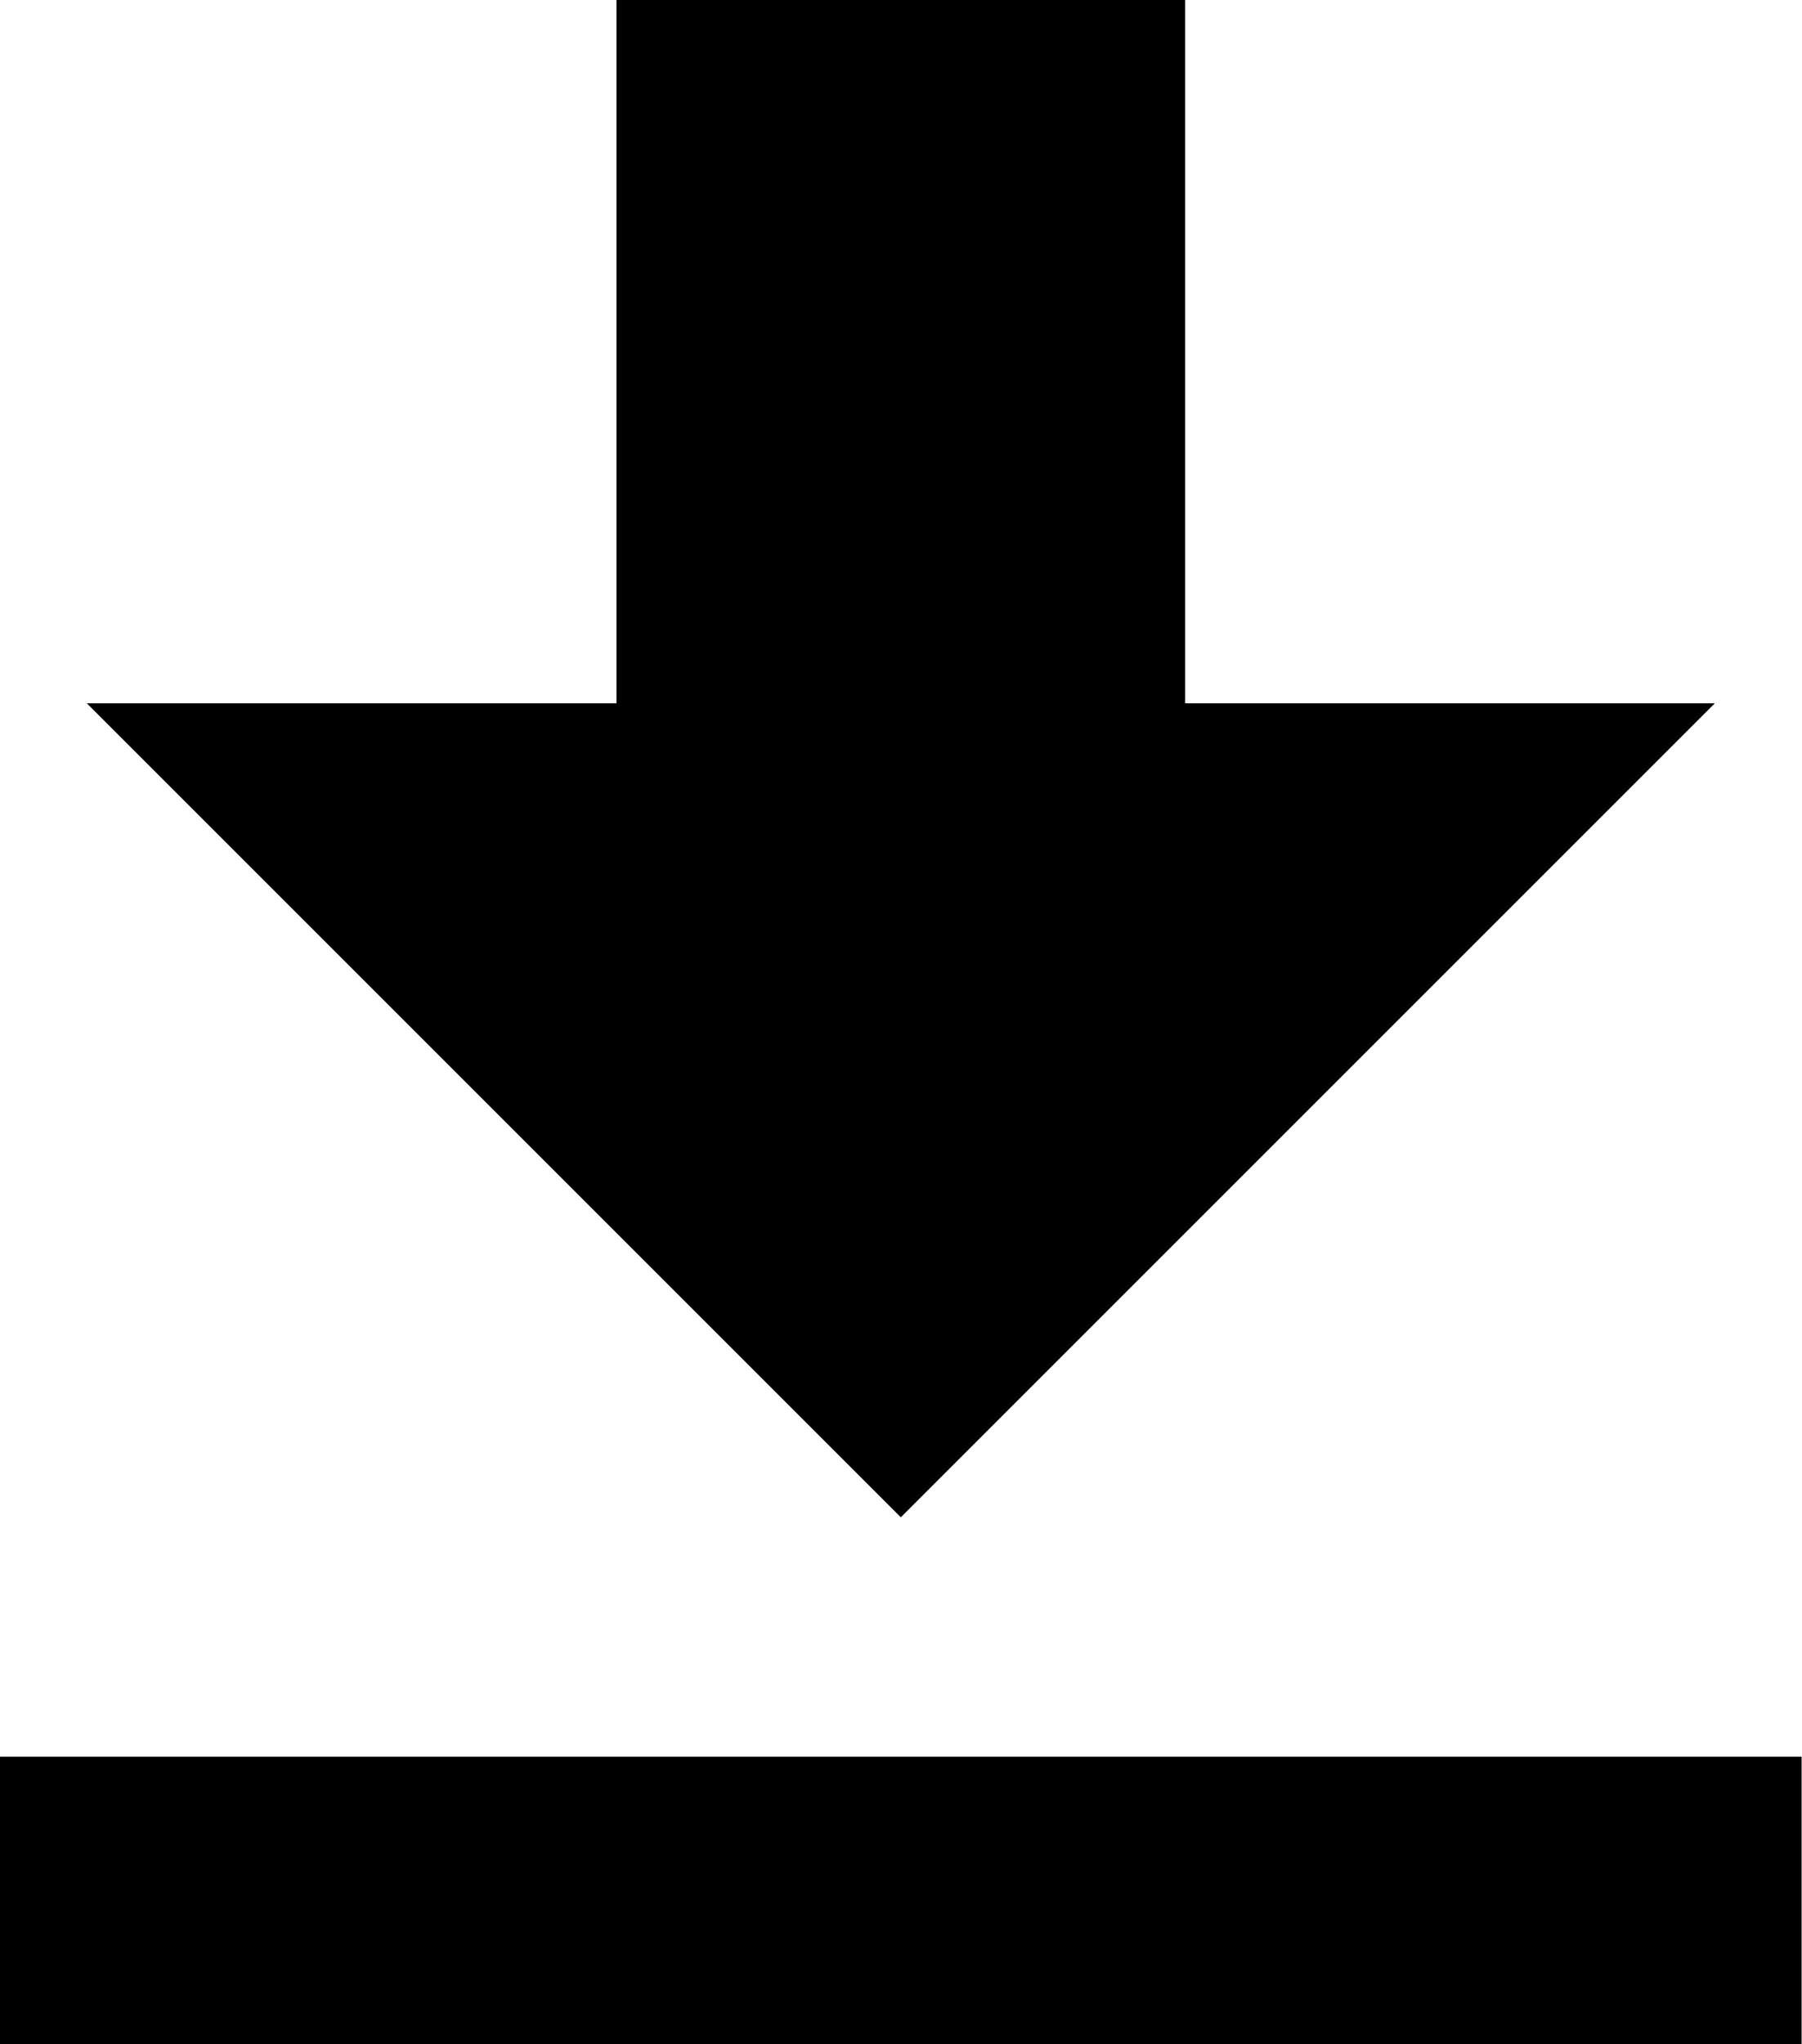
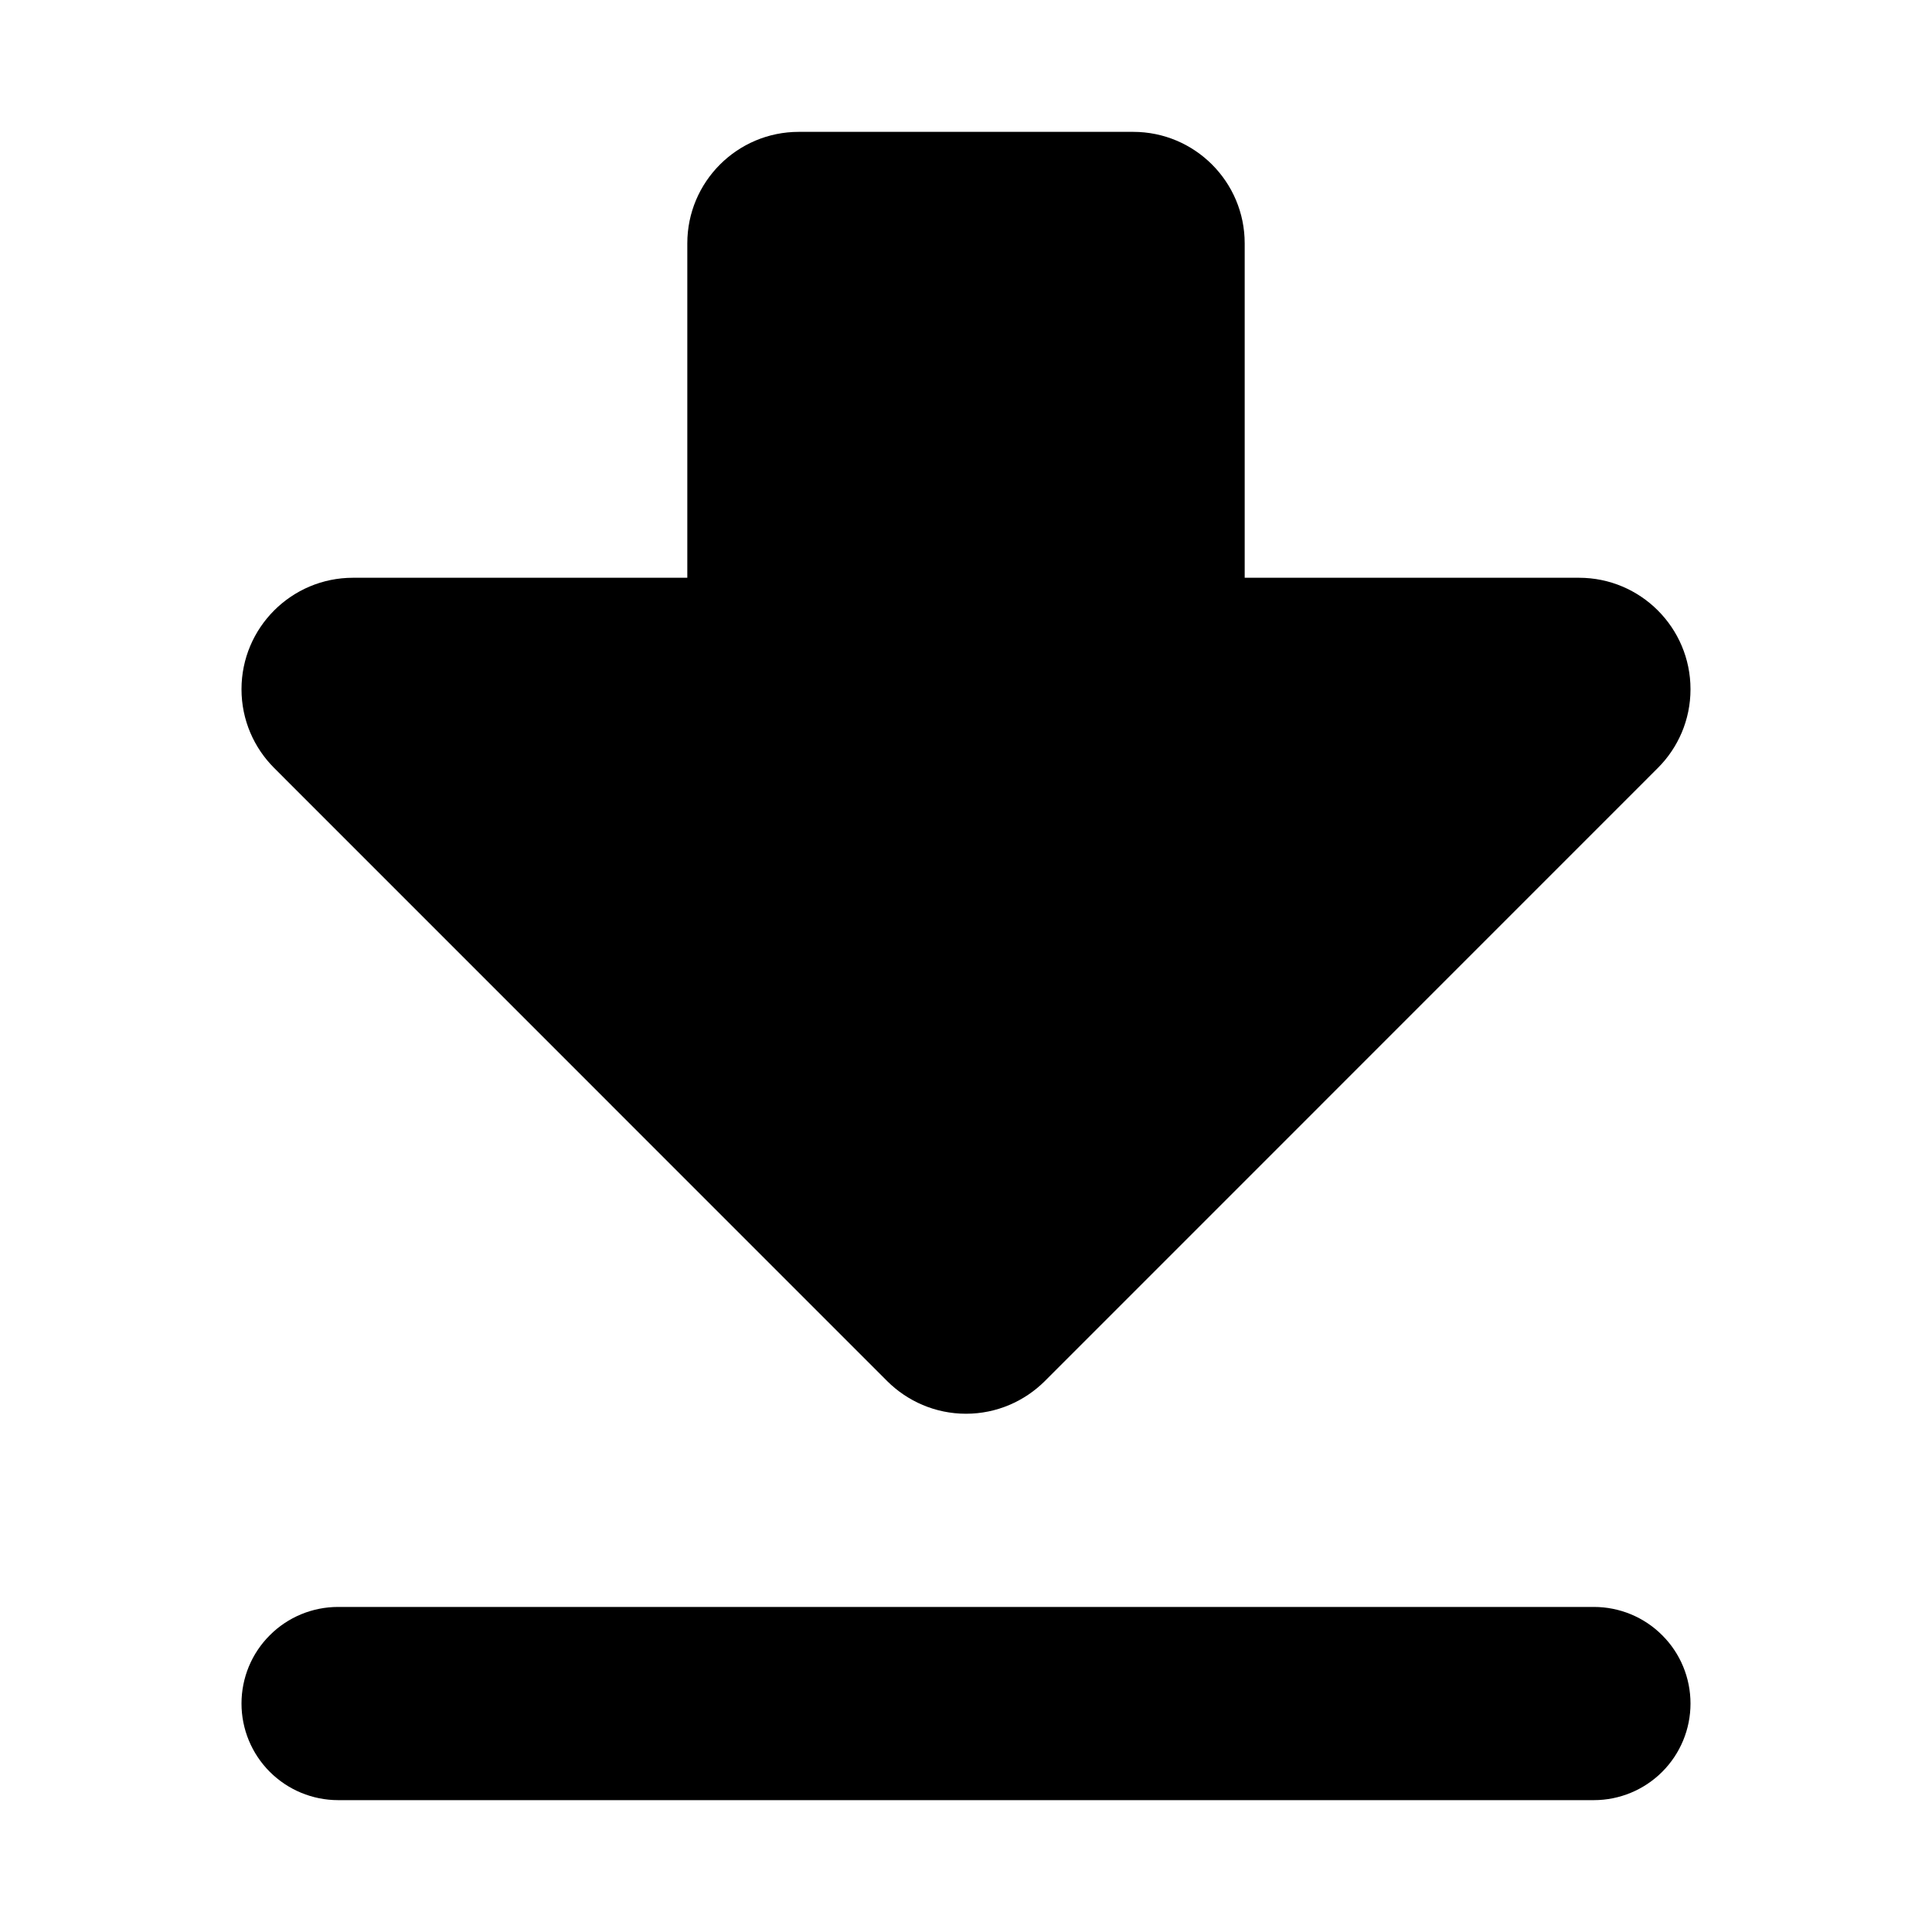
- <svg xmlns="http://www.w3.org/2000/svg" fill-rule="evenodd" stroke-linejoin="round" stroke-miterlimit="1" clip-rule="evenodd" version="1" viewBox="0 0 602 683">
-   <path d="M0 587h602v96H0zm29-352h177V0h190v235h177L301 507 29 235z" />
+ <svg xmlns="http://www.w3.org/2000/svg" width="100%" height="100%" viewBox="0 0 20 20" version="1.1" xml:space="preserve" style="fill-rule:evenodd;clip-rule:evenodd;stroke-linejoin:round;stroke-miterlimit:1.414;">
+   <g id="Download">
+     <g id="thick">
+       <path d="M17.5,17.635c0,-0.266 -0.105,-0.52 -0.293,-0.707c-0.187,-0.188 -0.442,-0.293 -0.707,-0.293c-2.727,0 -10.273,0 -13,0c-0.265,0 -0.52,0.105 -0.707,0.293c-0.188,0.187 -0.293,0.441 -0.293,0.707c0,0.265 0.105,0.519 0.293,0.707c0.187,0.187 0.442,0.293 0.707,0.293c2.727,0 10.273,0 13,0c0.265,0 0.52,-0.106 0.707,-0.293c0.188,-0.188 0.293,-0.442 0.293,-0.707c0,0 0,0 0,0Z" />
+       <path d="M7.115,5.981l-3.461,0c-0.637,0 -1.154,0.517 -1.154,1.154c0,0.318 0.129,0.606 0.338,0.815l0,0l6.346,6.347l0,0c0.209,0.208 0.498,0.338 0.816,0.338c0.318,0 0.607,-0.13 0.816,-0.338l0,0l6.346,-6.347l0,0c0.209,-0.209 0.338,-0.497 0.338,-0.815c0,-0.637 -0.517,-1.154 -1.154,-1.154l-3.461,0l0,-3.462c0,-0.637 -0.517,-1.154 -1.154,-1.154l-3.462,0c-0.637,0 -1.154,0.517 -1.154,1.154l0,3.462Z" />
+     </g>
+   </g>
</svg>
